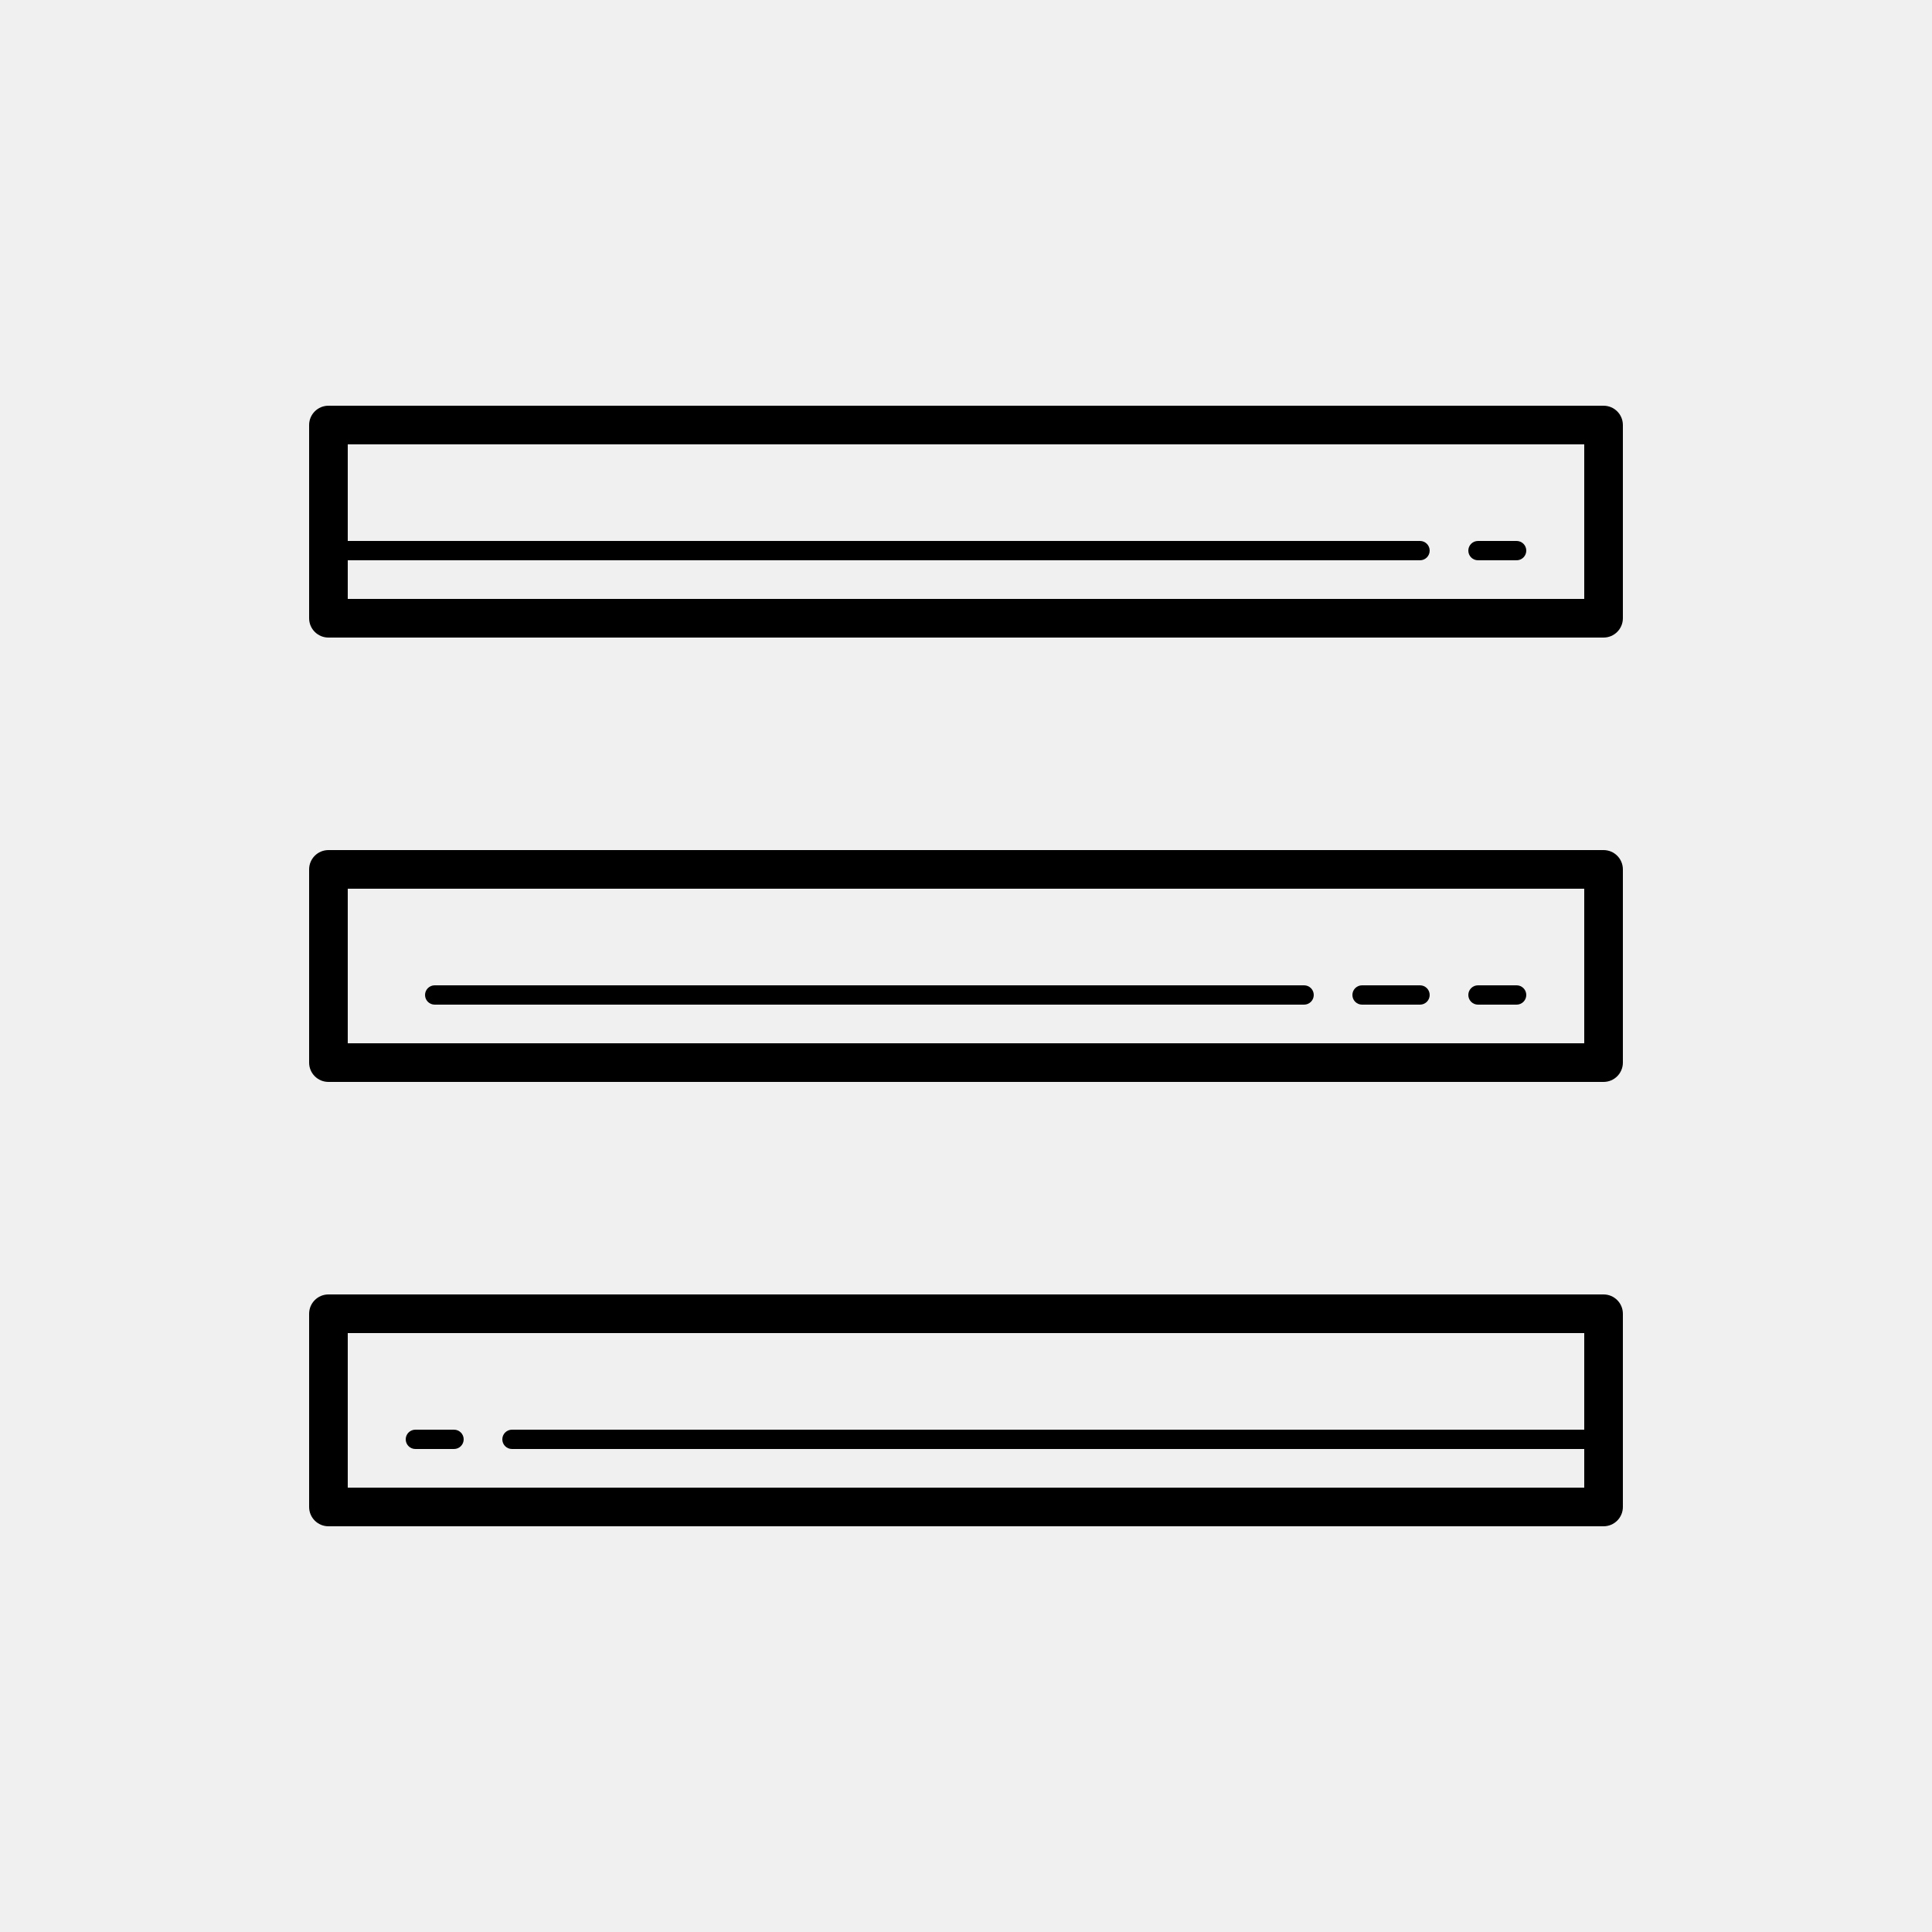
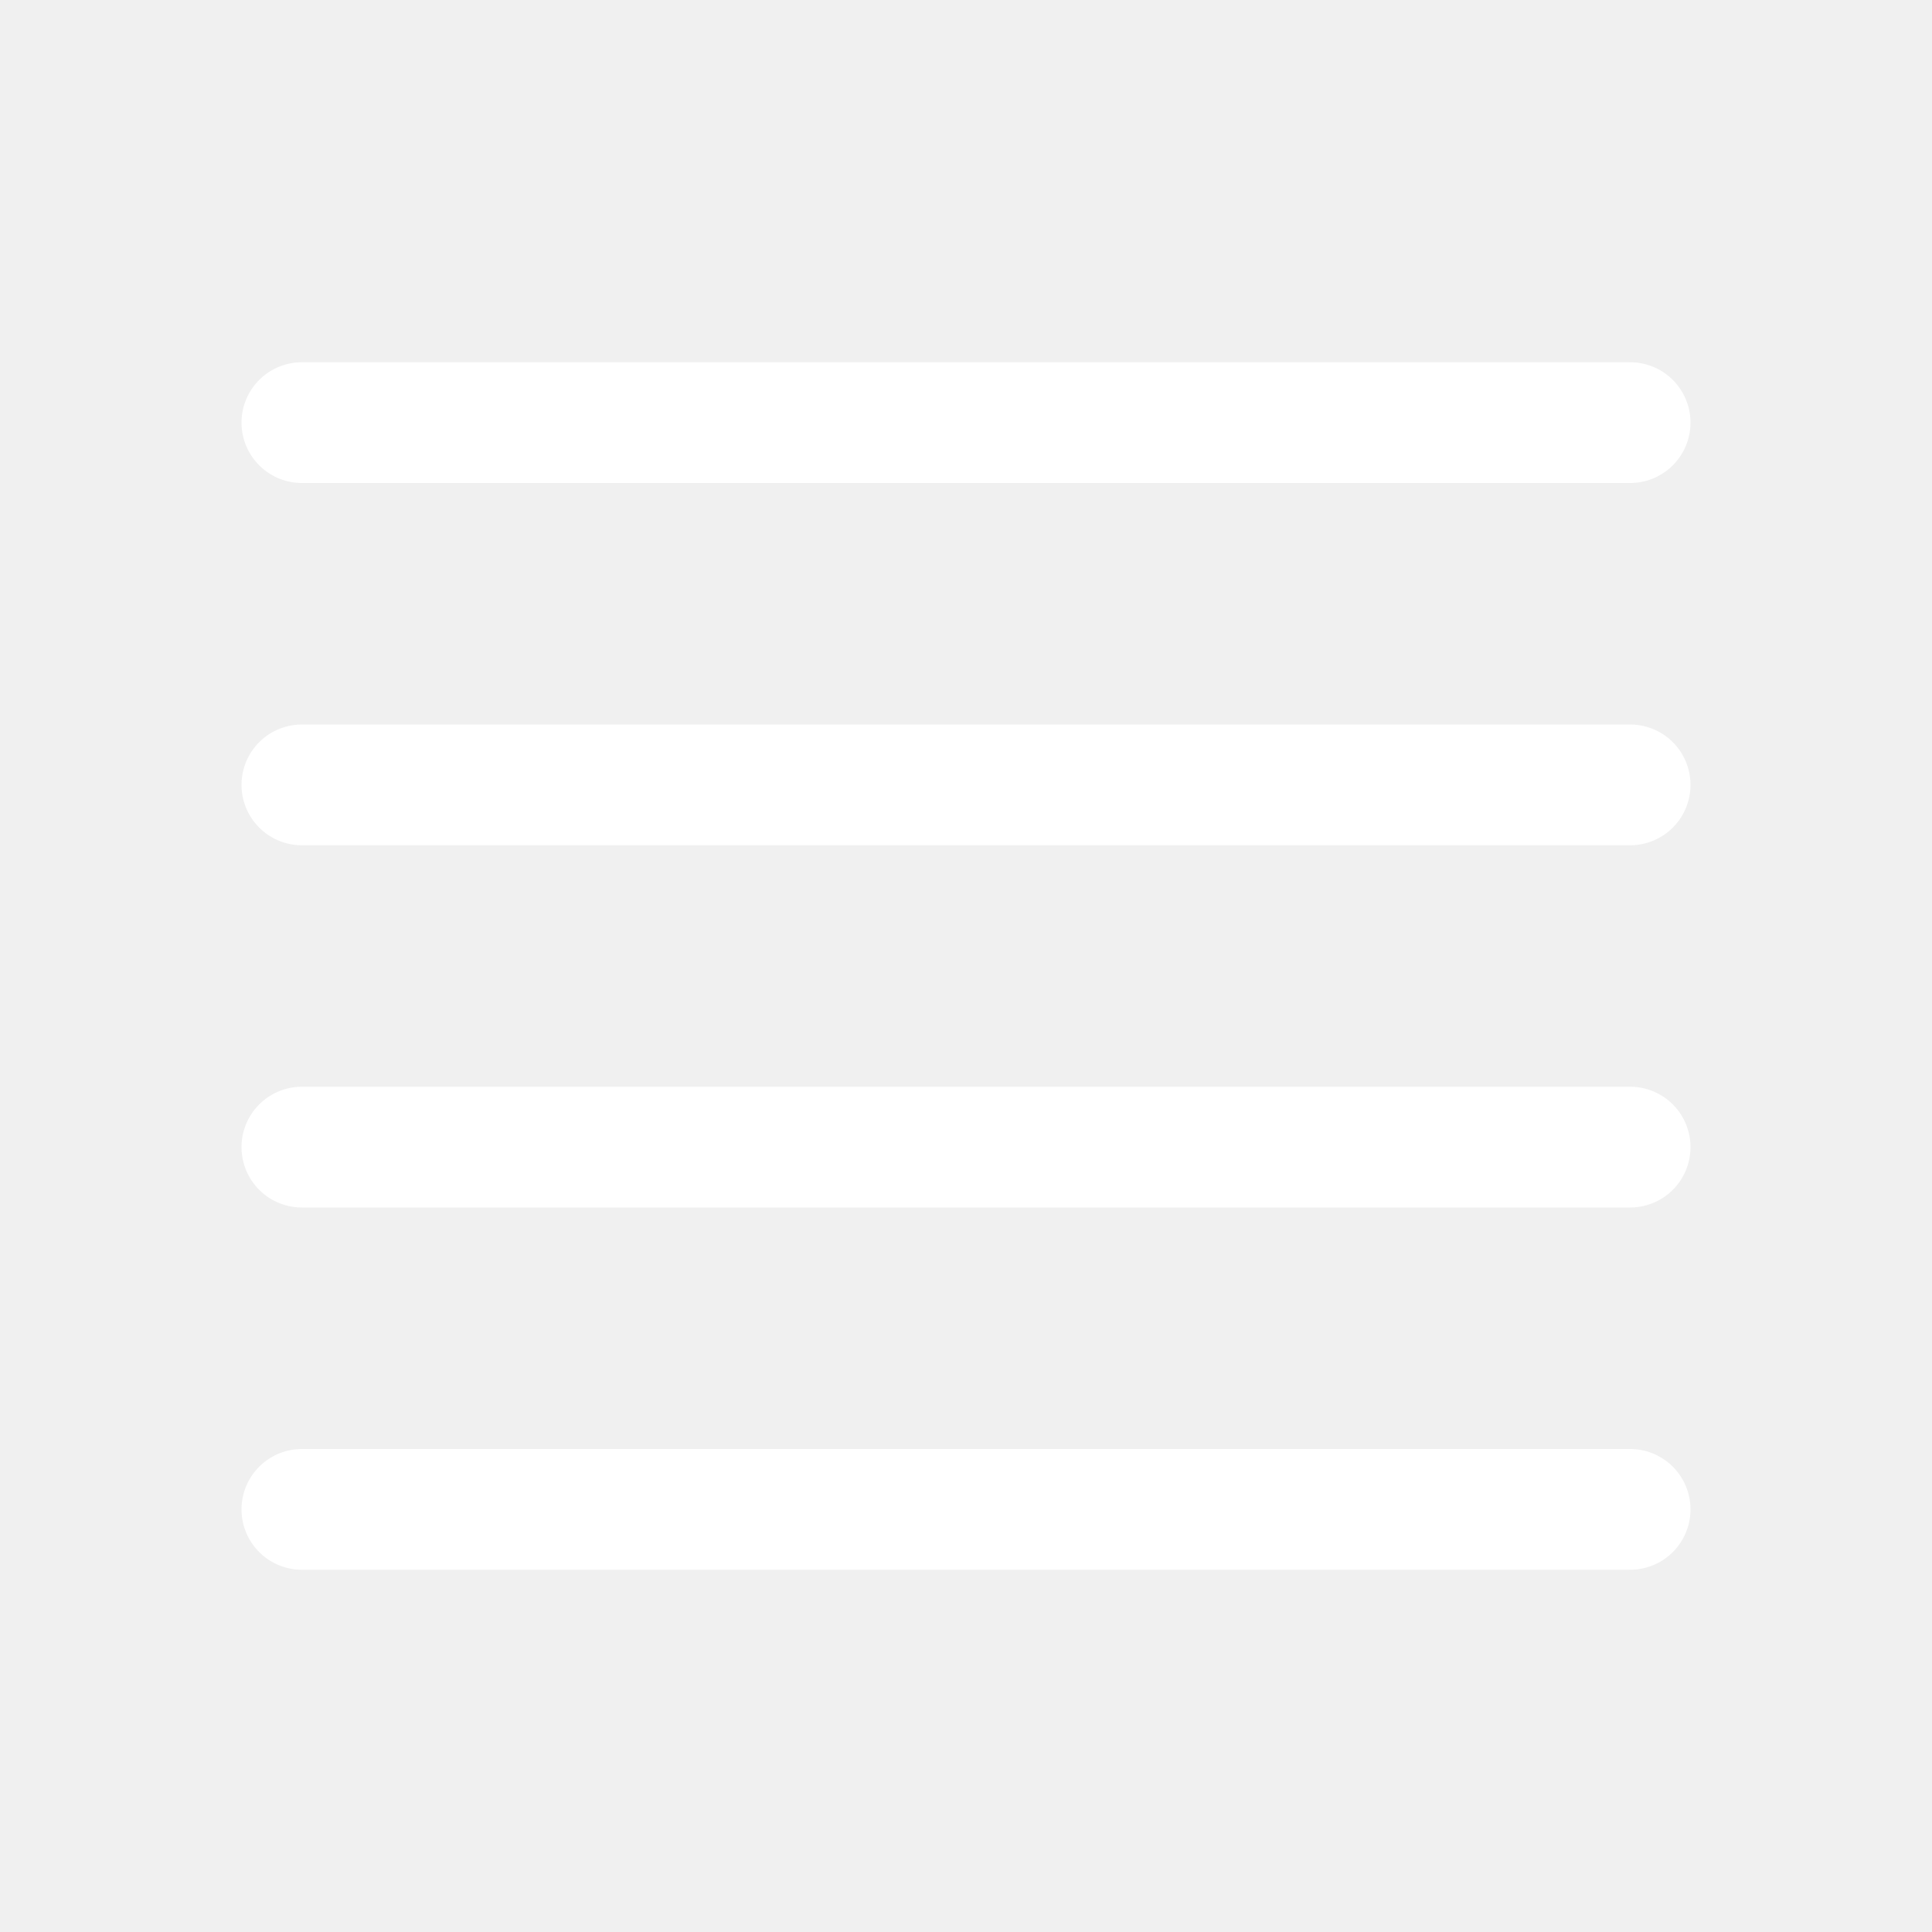
- <svg xmlns="http://www.w3.org/2000/svg" viewBox="0 0 100 100" width="50px" height="50px">
-   <path d="M 17 21 A 1 1 0 0 0 16 22 L 16 32 A 1 1 0 0 0 17 33 L 83 33 A 1 1 0 0 0 84 32 L 84 22 A 1 1 0 0 0 83 21 L 17 21 z M 18 23 L 82 23 L 82 31 L 18 31 L 18 29 L 73.5 29 A 0.5 0.5 0 1 0 73.5 28 L 18 28 L 18 23 z M 76.5 28 A 0.5 0.5 0 1 0 76.5 29 L 78.5 29 A 0.5 0.5 0 1 0 78.5 28 L 76.5 28 z M 17 44 A 1 1 0 0 0 16 45 L 16 55 A 1 1 0 0 0 17 56 L 83 56 A 1 1 0 0 0 84 55 L 84 45 A 1 1 0 0 0 83 44 L 17 44 z M 18 46 L 82 46 L 82 54 L 18 54 L 18 46 z M 22.5 51 A 0.5 0.5 0 1 0 22.5 52 L 67.5 52 A 0.5 0.5 0 1 0 67.5 51 L 22.5 51 z M 70.5 51 A 0.5 0.5 0 1 0 70.5 52 L 73.5 52 A 0.5 0.5 0 1 0 73.5 51 L 70.5 51 z M 76.5 51 A 0.5 0.5 0 1 0 76.5 52 L 78.5 52 A 0.5 0.5 0 1 0 78.5 51 L 76.5 51 z M 17 67 A 1 1 0 0 0 16 68 L 16 78 A 1 1 0 0 0 17 79 L 83 79 A 1 1 0 0 0 84 78 L 84 68 A 1 1 0 0 0 83 67 L 17 67 z M 18 69 L 82 69 L 82 74 L 26.5 74 A 0.5 0.5 0 1 0 26.5 75 L 82 75 L 82 77 L 18 77 L 18 69 z M 21.5 74 A 0.5 0.5 0 1 0 21.5 75 L 23.5 75 A 0.5 0.5 0 1 0 23.5 74 L 21.5 74 z" />
+ <svg xmlns="http://www.w3.org/2000/svg" fill="none" viewBox="0 0 24 24" stroke-width="1.5" stroke="#fff" class="size-6">
+   <path stroke-linecap="round" stroke-linejoin="round" d="M3.75 5.25h16.5m-16.5 4.5h16.5m-16.5 4.5h16.5m-16.5 4.5h16.5" />
</svg>
